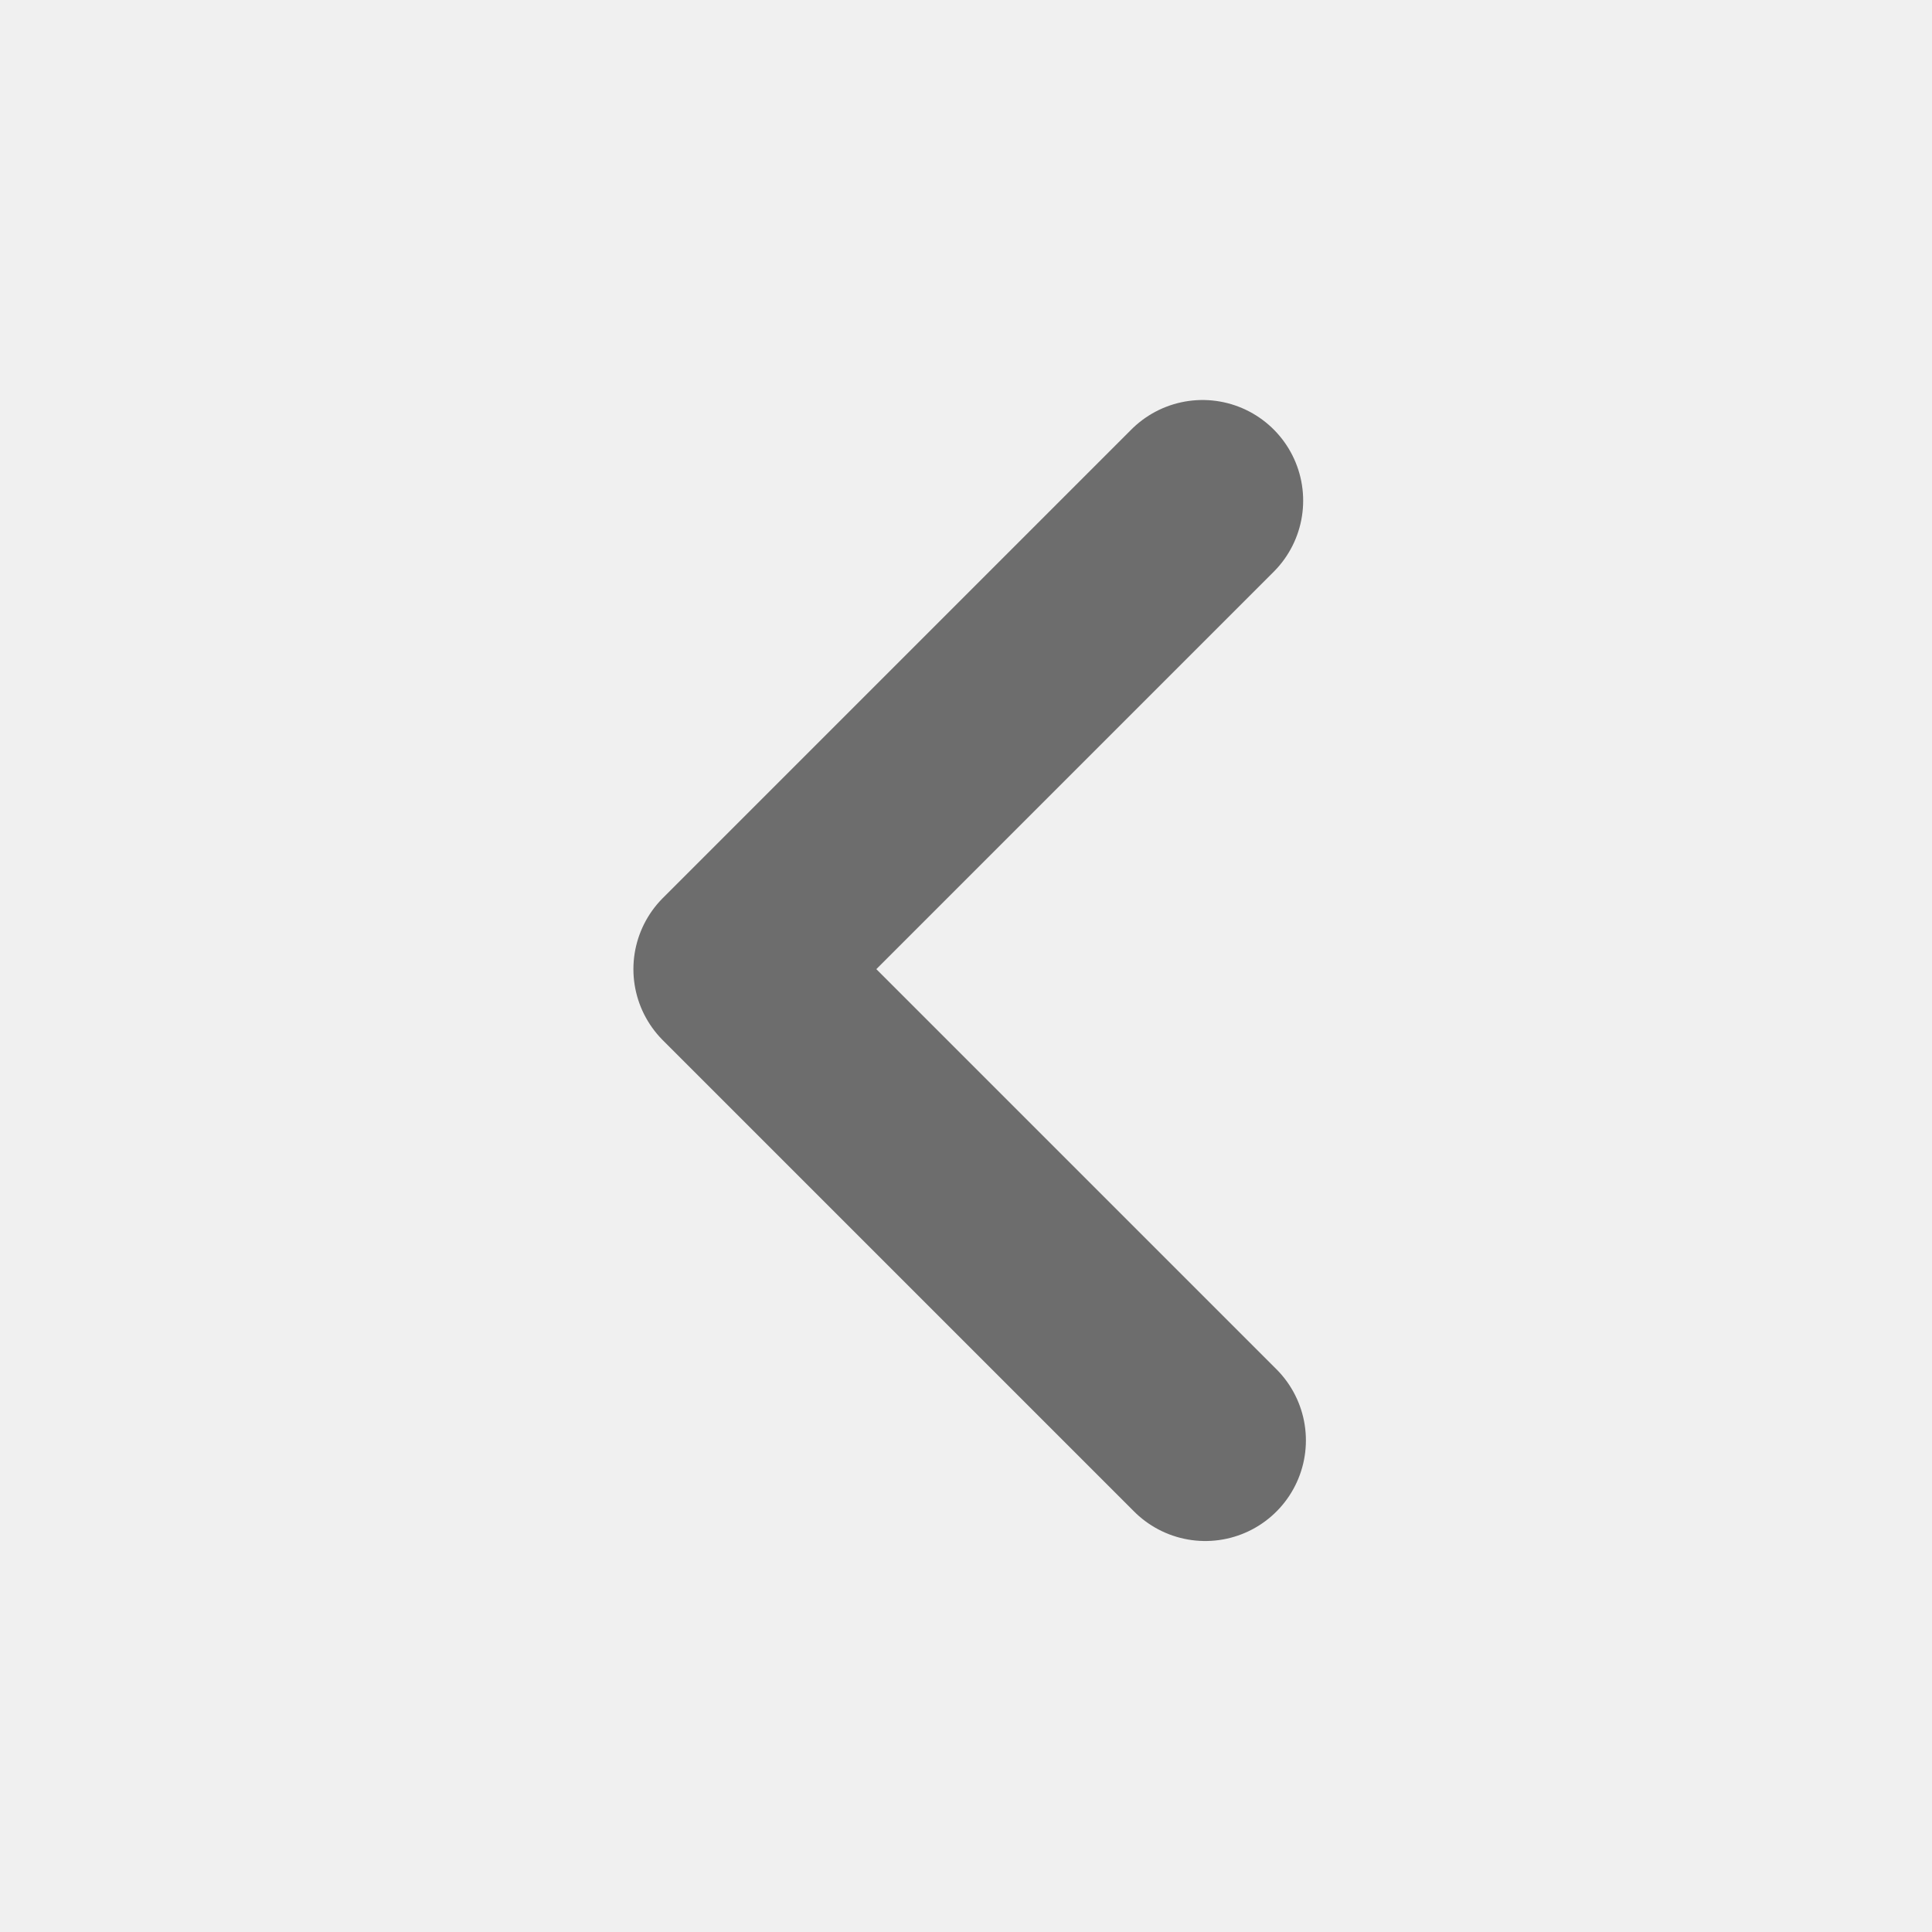
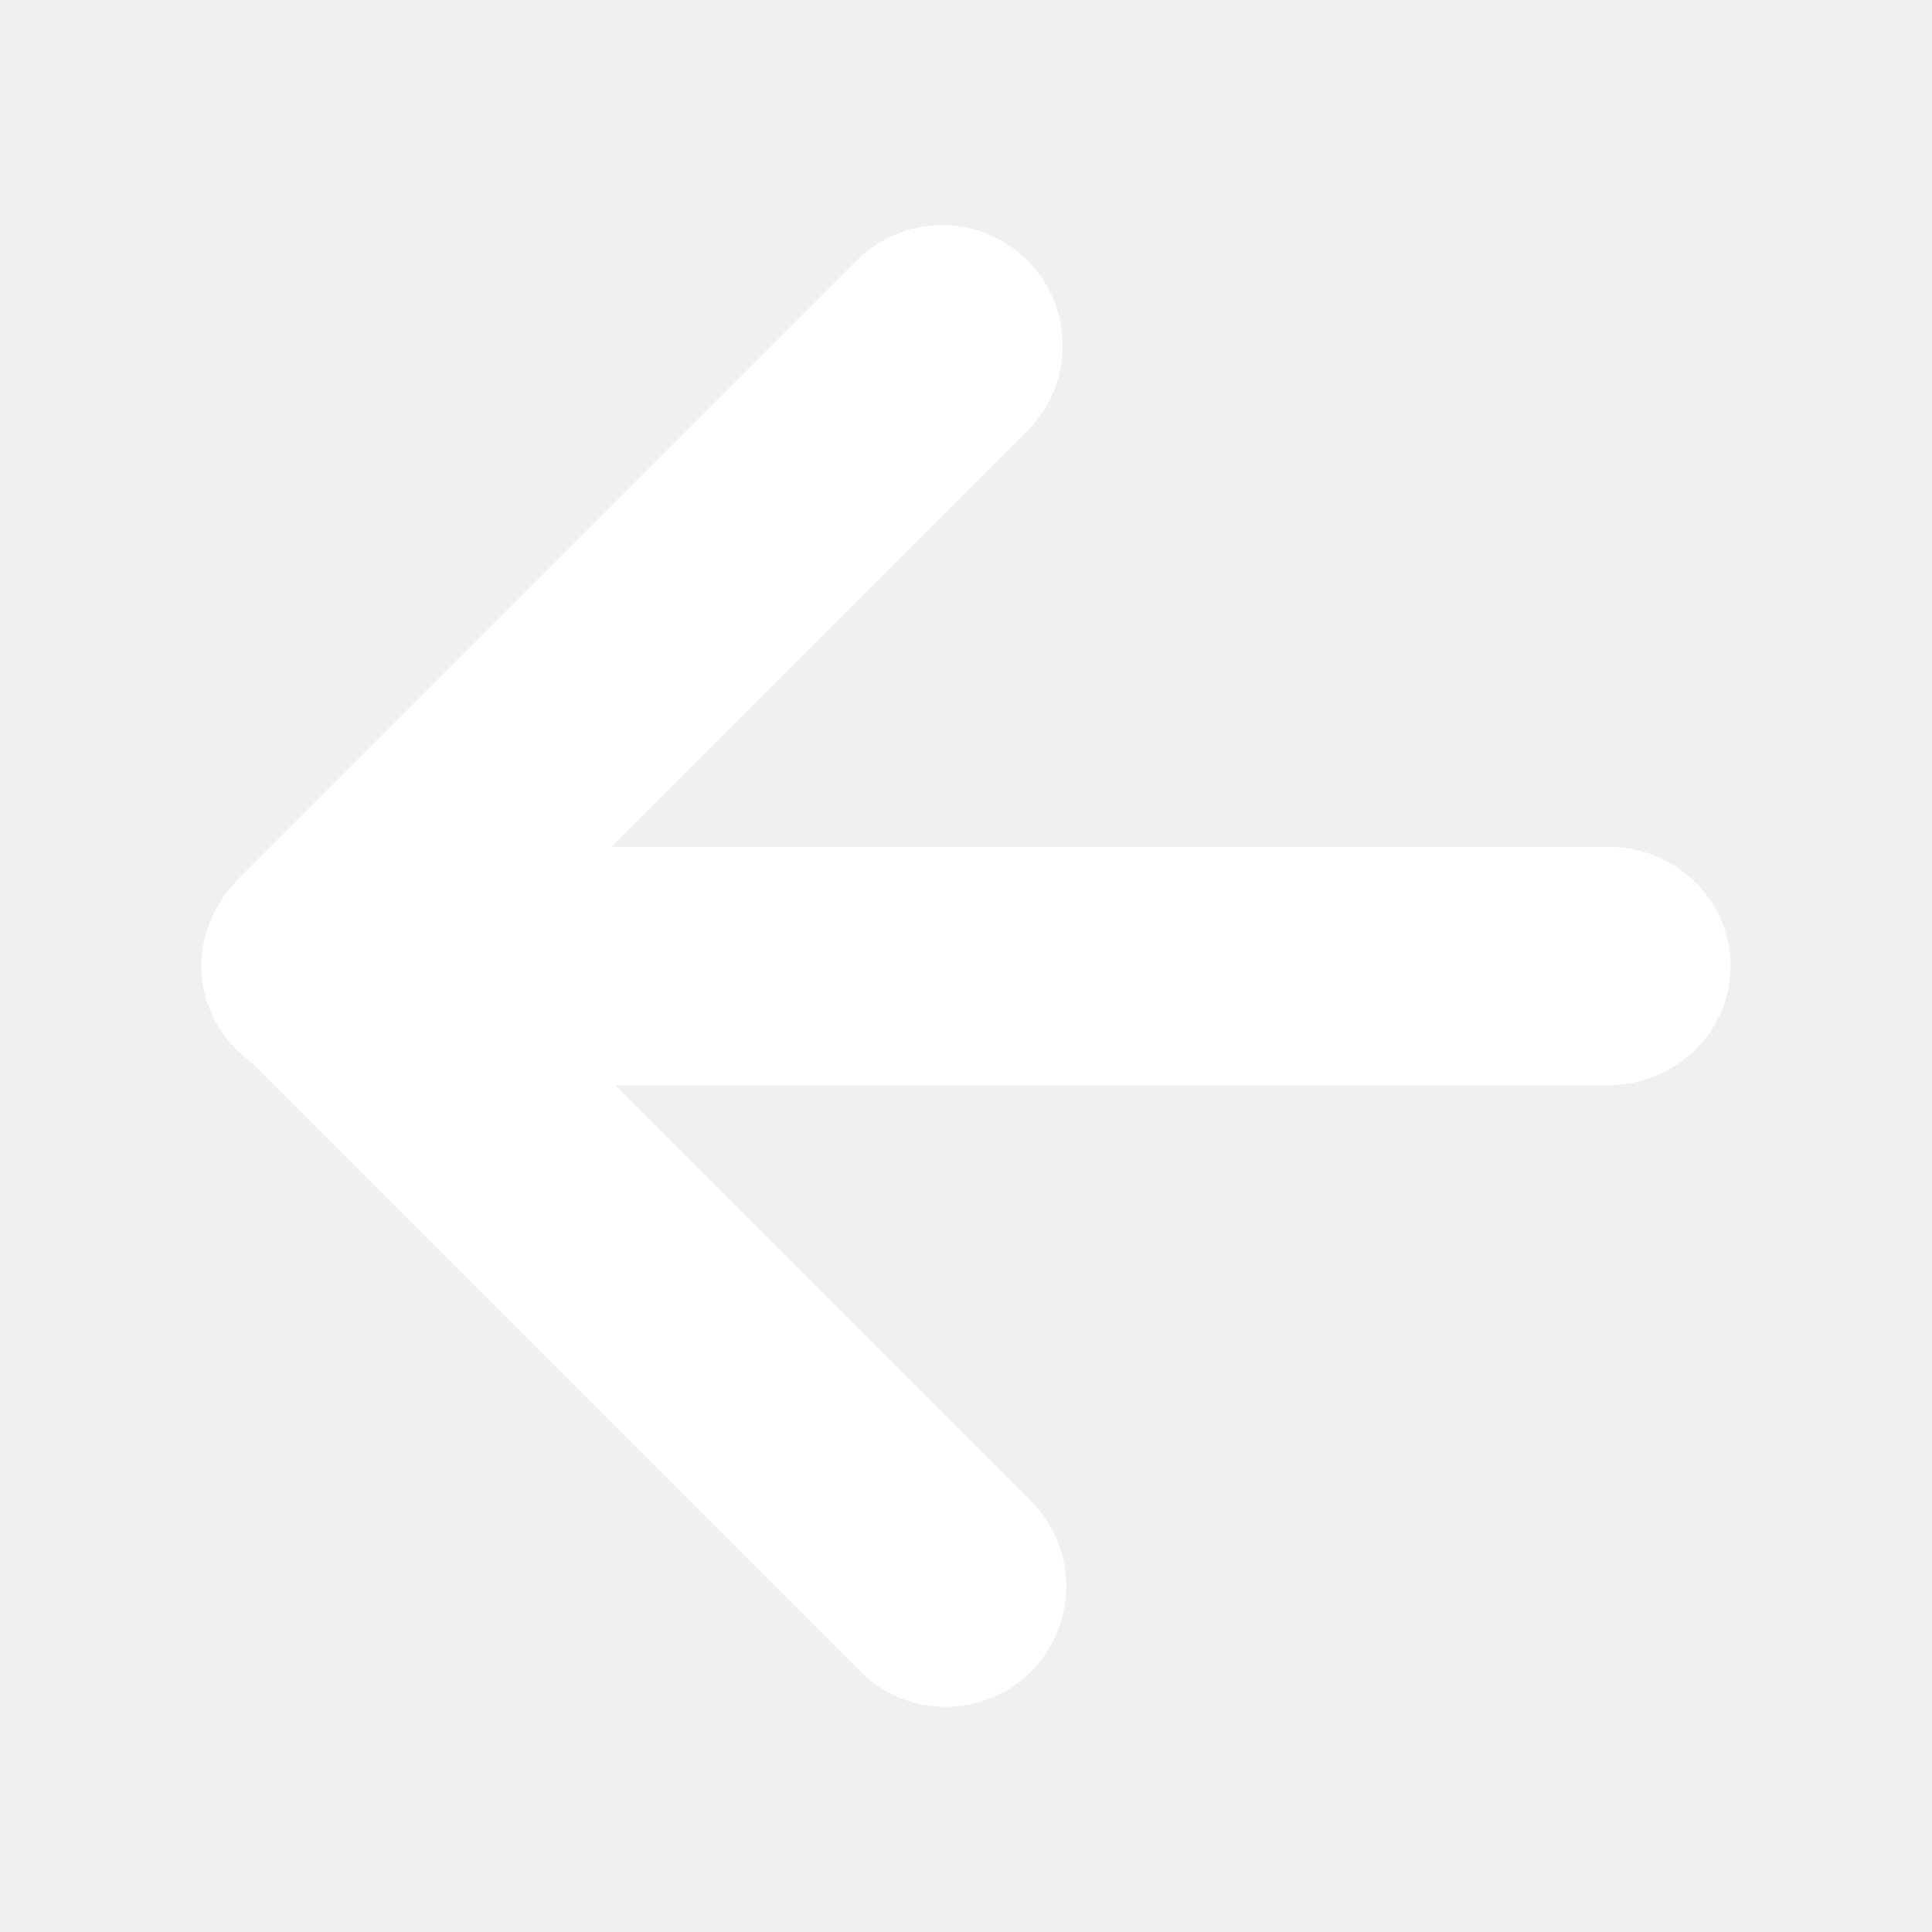
<svg xmlns="http://www.w3.org/2000/svg" width="100%" height="100%" viewBox="0 0 24 24" version="1.1" xml:space="preserve" style="fill-rule:evenodd;clip-rule:evenodd;stroke-linecap:round;stroke-linejoin:round;stroke-miterlimit:1.5;">
-   <g transform="matrix(-1,0,0,1,24.0904,0)">
-     <path d="M9.152,6.219L14.972,12.039L9.118,17.893" style="fill:none;stroke:rgb(109,109,109);stroke-width:2.5px;" />
+   <g transform="matrix(-1,0,0,1,19.2197,0)">
+     <g transform="matrix(1.32007,0,0,1.32007,-4.56411,-3.91478)">
+       <path d="M9.152,6.219L14.972,12.039L9.118,17.893" style="fill:none;stroke:white;stroke-width:2.27px;" />
+     </g>
+     <g transform="matrix(-1.02579,0,0,1,19.5973,0)">
+       <path d="M4.287,12L19.846,12" style="fill:none;stroke:white;stroke-width:2.96px;" />
+     </g>
  </g>
</svg>
